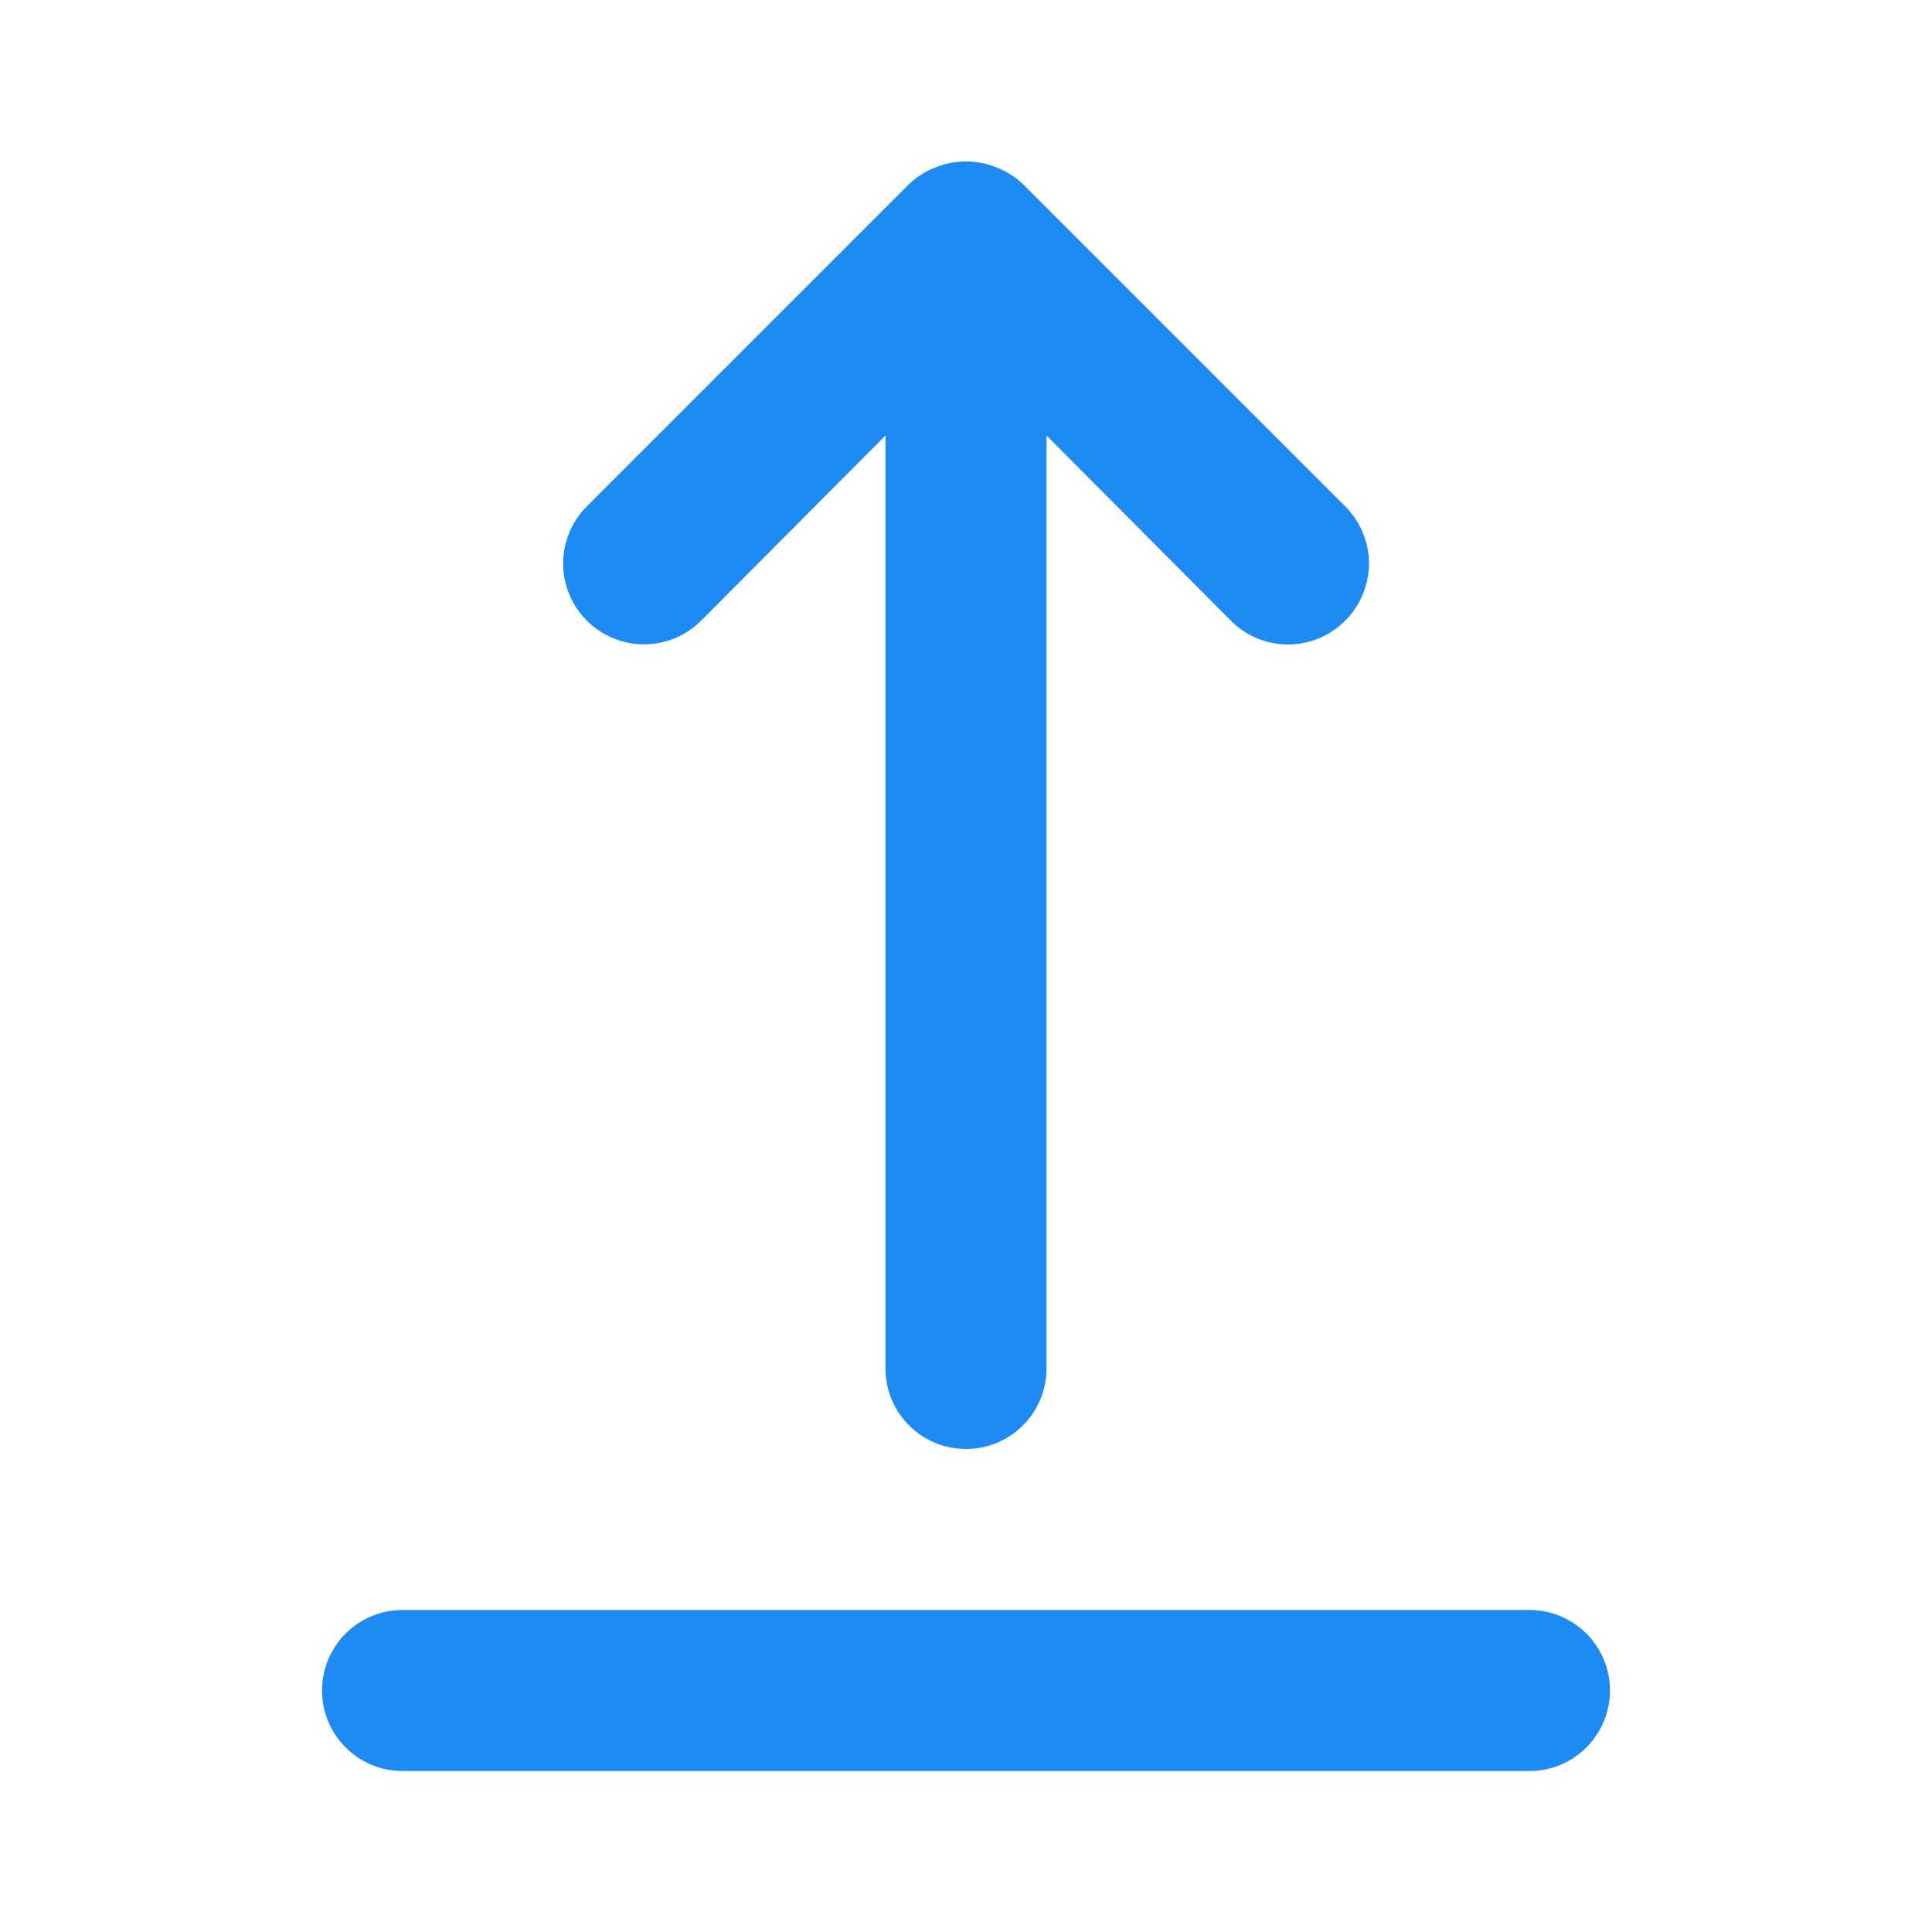
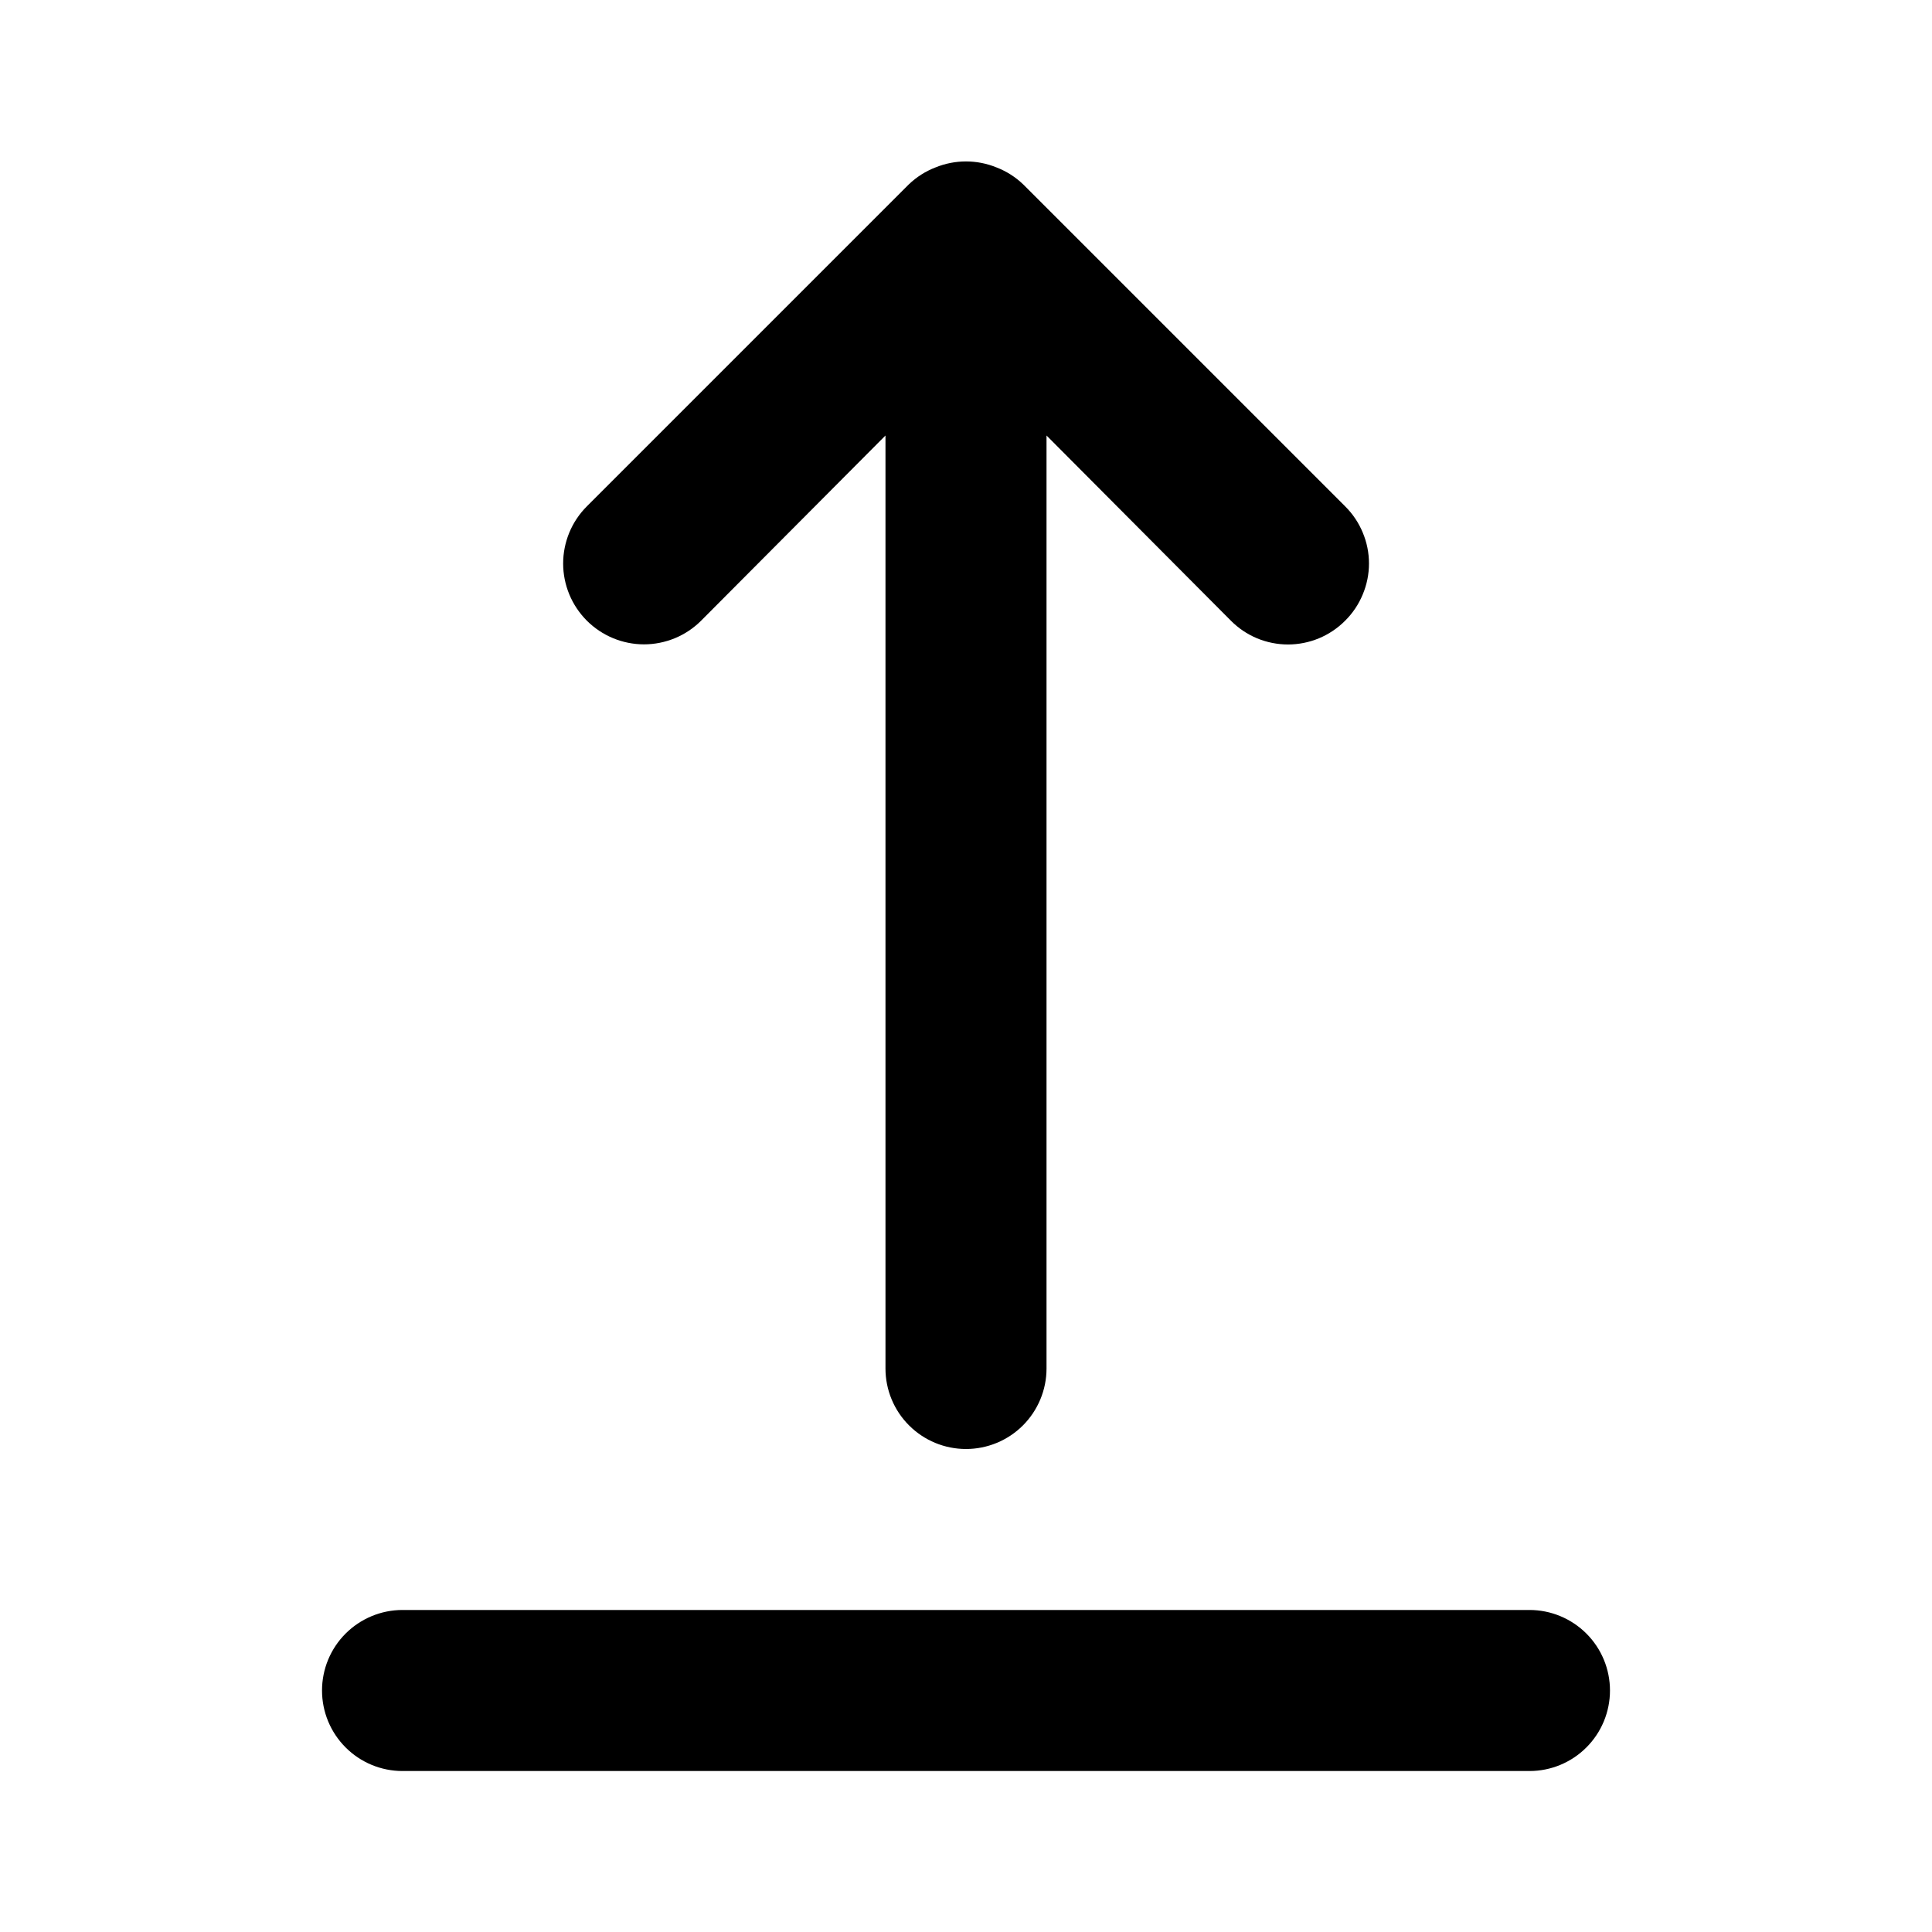
<svg xmlns="http://www.w3.org/2000/svg" width="31" height="31" viewBox="0 0 31 31" fill="none">
-   <path d="M24.542 25.833H6.458C6.116 25.833 5.787 25.97 5.545 26.212C5.303 26.454 5.167 26.782 5.167 27.125C5.167 27.468 5.303 27.796 5.545 28.038C5.787 28.281 6.116 28.417 6.458 28.417H24.542C24.884 28.417 25.213 28.281 25.455 28.038C25.697 27.796 25.833 27.468 25.833 27.125C25.833 26.782 25.697 26.454 25.455 26.212C25.213 25.97 24.884 25.833 24.542 25.833ZM11.25 9.959L14.208 6.988V21.958C14.208 22.301 14.344 22.63 14.587 22.872C14.829 23.114 15.157 23.25 15.5 23.25C15.842 23.25 16.171 23.114 16.413 22.872C16.655 22.63 16.792 22.301 16.792 21.958V6.988L19.75 9.959C19.87 10.08 20.012 10.176 20.17 10.242C20.327 10.307 20.496 10.341 20.667 10.341C20.837 10.341 21.006 10.307 21.163 10.242C21.321 10.176 21.464 10.08 21.584 9.959C21.705 9.839 21.801 9.696 21.866 9.538C21.932 9.381 21.966 9.212 21.966 9.042C21.966 8.871 21.932 8.702 21.866 8.545C21.801 8.388 21.705 8.245 21.584 8.125L16.417 2.958C16.294 2.84 16.149 2.748 15.991 2.687C15.676 2.558 15.324 2.558 15.009 2.687C14.851 2.748 14.706 2.84 14.583 2.958L9.416 8.125C9.296 8.245 9.2 8.388 9.135 8.545C9.07 8.703 9.036 8.871 9.036 9.042C9.036 9.212 9.07 9.381 9.135 9.538C9.2 9.695 9.296 9.838 9.416 9.959C9.537 10.079 9.68 10.175 9.837 10.24C9.994 10.305 10.163 10.339 10.333 10.339C10.504 10.339 10.672 10.305 10.83 10.24C10.987 10.175 11.13 10.079 11.25 9.959Z" fill="#1E8BF5" />
+   <path d="M24.542 25.833H6.458C6.116 25.833 5.787 25.97 5.545 26.212C5.303 26.454 5.167 26.782 5.167 27.125C5.167 27.468 5.303 27.796 5.545 28.038C5.787 28.281 6.116 28.417 6.458 28.417H24.542C24.884 28.417 25.213 28.281 25.455 28.038C25.697 27.796 25.833 27.468 25.833 27.125C25.833 26.782 25.697 26.454 25.455 26.212C25.213 25.97 24.884 25.833 24.542 25.833ZM11.25 9.959L14.208 6.988V21.958C14.208 22.301 14.344 22.63 14.587 22.872C14.829 23.114 15.157 23.25 15.5 23.25C15.842 23.25 16.171 23.114 16.413 22.872C16.655 22.63 16.792 22.301 16.792 21.958V6.988L19.75 9.959C19.87 10.08 20.012 10.176 20.17 10.242C20.327 10.307 20.496 10.341 20.667 10.341C20.837 10.341 21.006 10.307 21.163 10.242C21.321 10.176 21.464 10.08 21.584 9.959C21.705 9.839 21.801 9.696 21.866 9.538C21.932 9.381 21.966 9.212 21.966 9.042C21.966 8.871 21.932 8.702 21.866 8.545C21.801 8.388 21.705 8.245 21.584 8.125L16.417 2.958C16.294 2.84 16.149 2.748 15.991 2.687C15.676 2.558 15.324 2.558 15.009 2.687C14.851 2.748 14.706 2.84 14.583 2.958L9.416 8.125C9.296 8.245 9.2 8.388 9.135 8.545C9.07 8.703 9.036 8.871 9.036 9.042C9.036 9.212 9.07 9.381 9.135 9.538C9.2 9.695 9.296 9.838 9.416 9.959C9.537 10.079 9.68 10.175 9.837 10.24C9.994 10.305 10.163 10.339 10.333 10.339C10.504 10.339 10.672 10.305 10.83 10.24C10.987 10.175 11.13 10.079 11.25 9.959Z" fill="currentColor" />
</svg>
